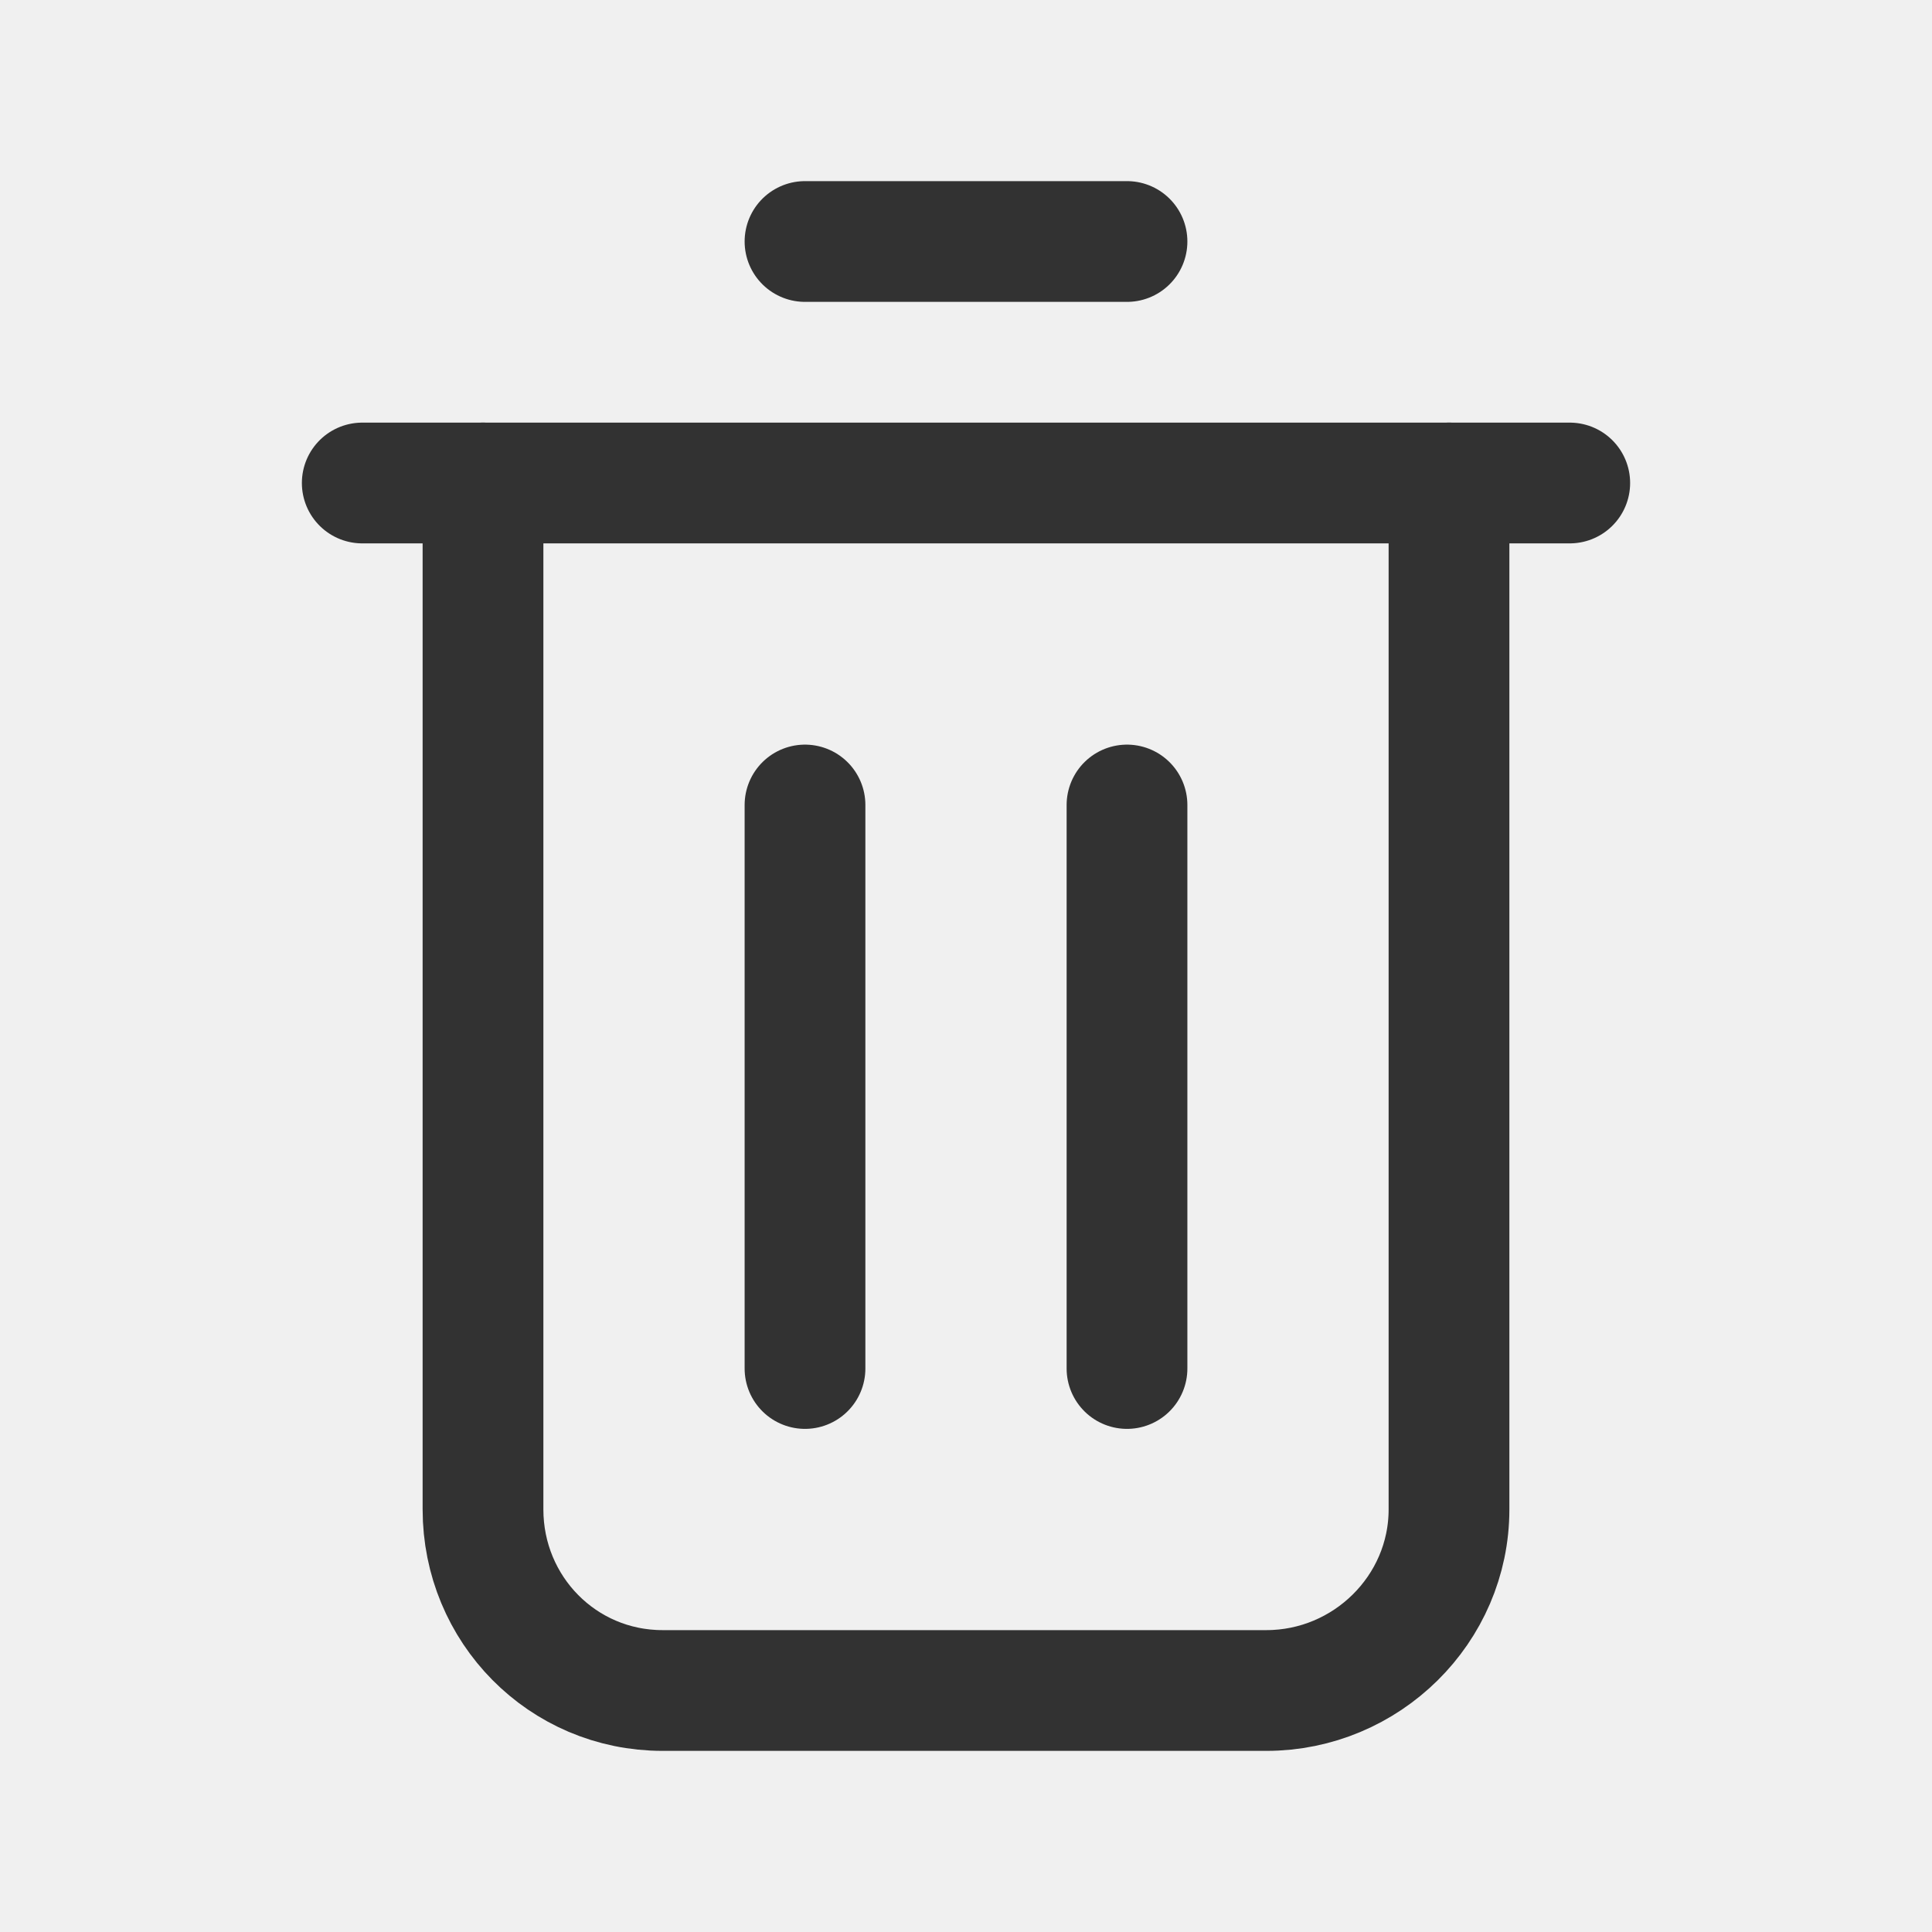
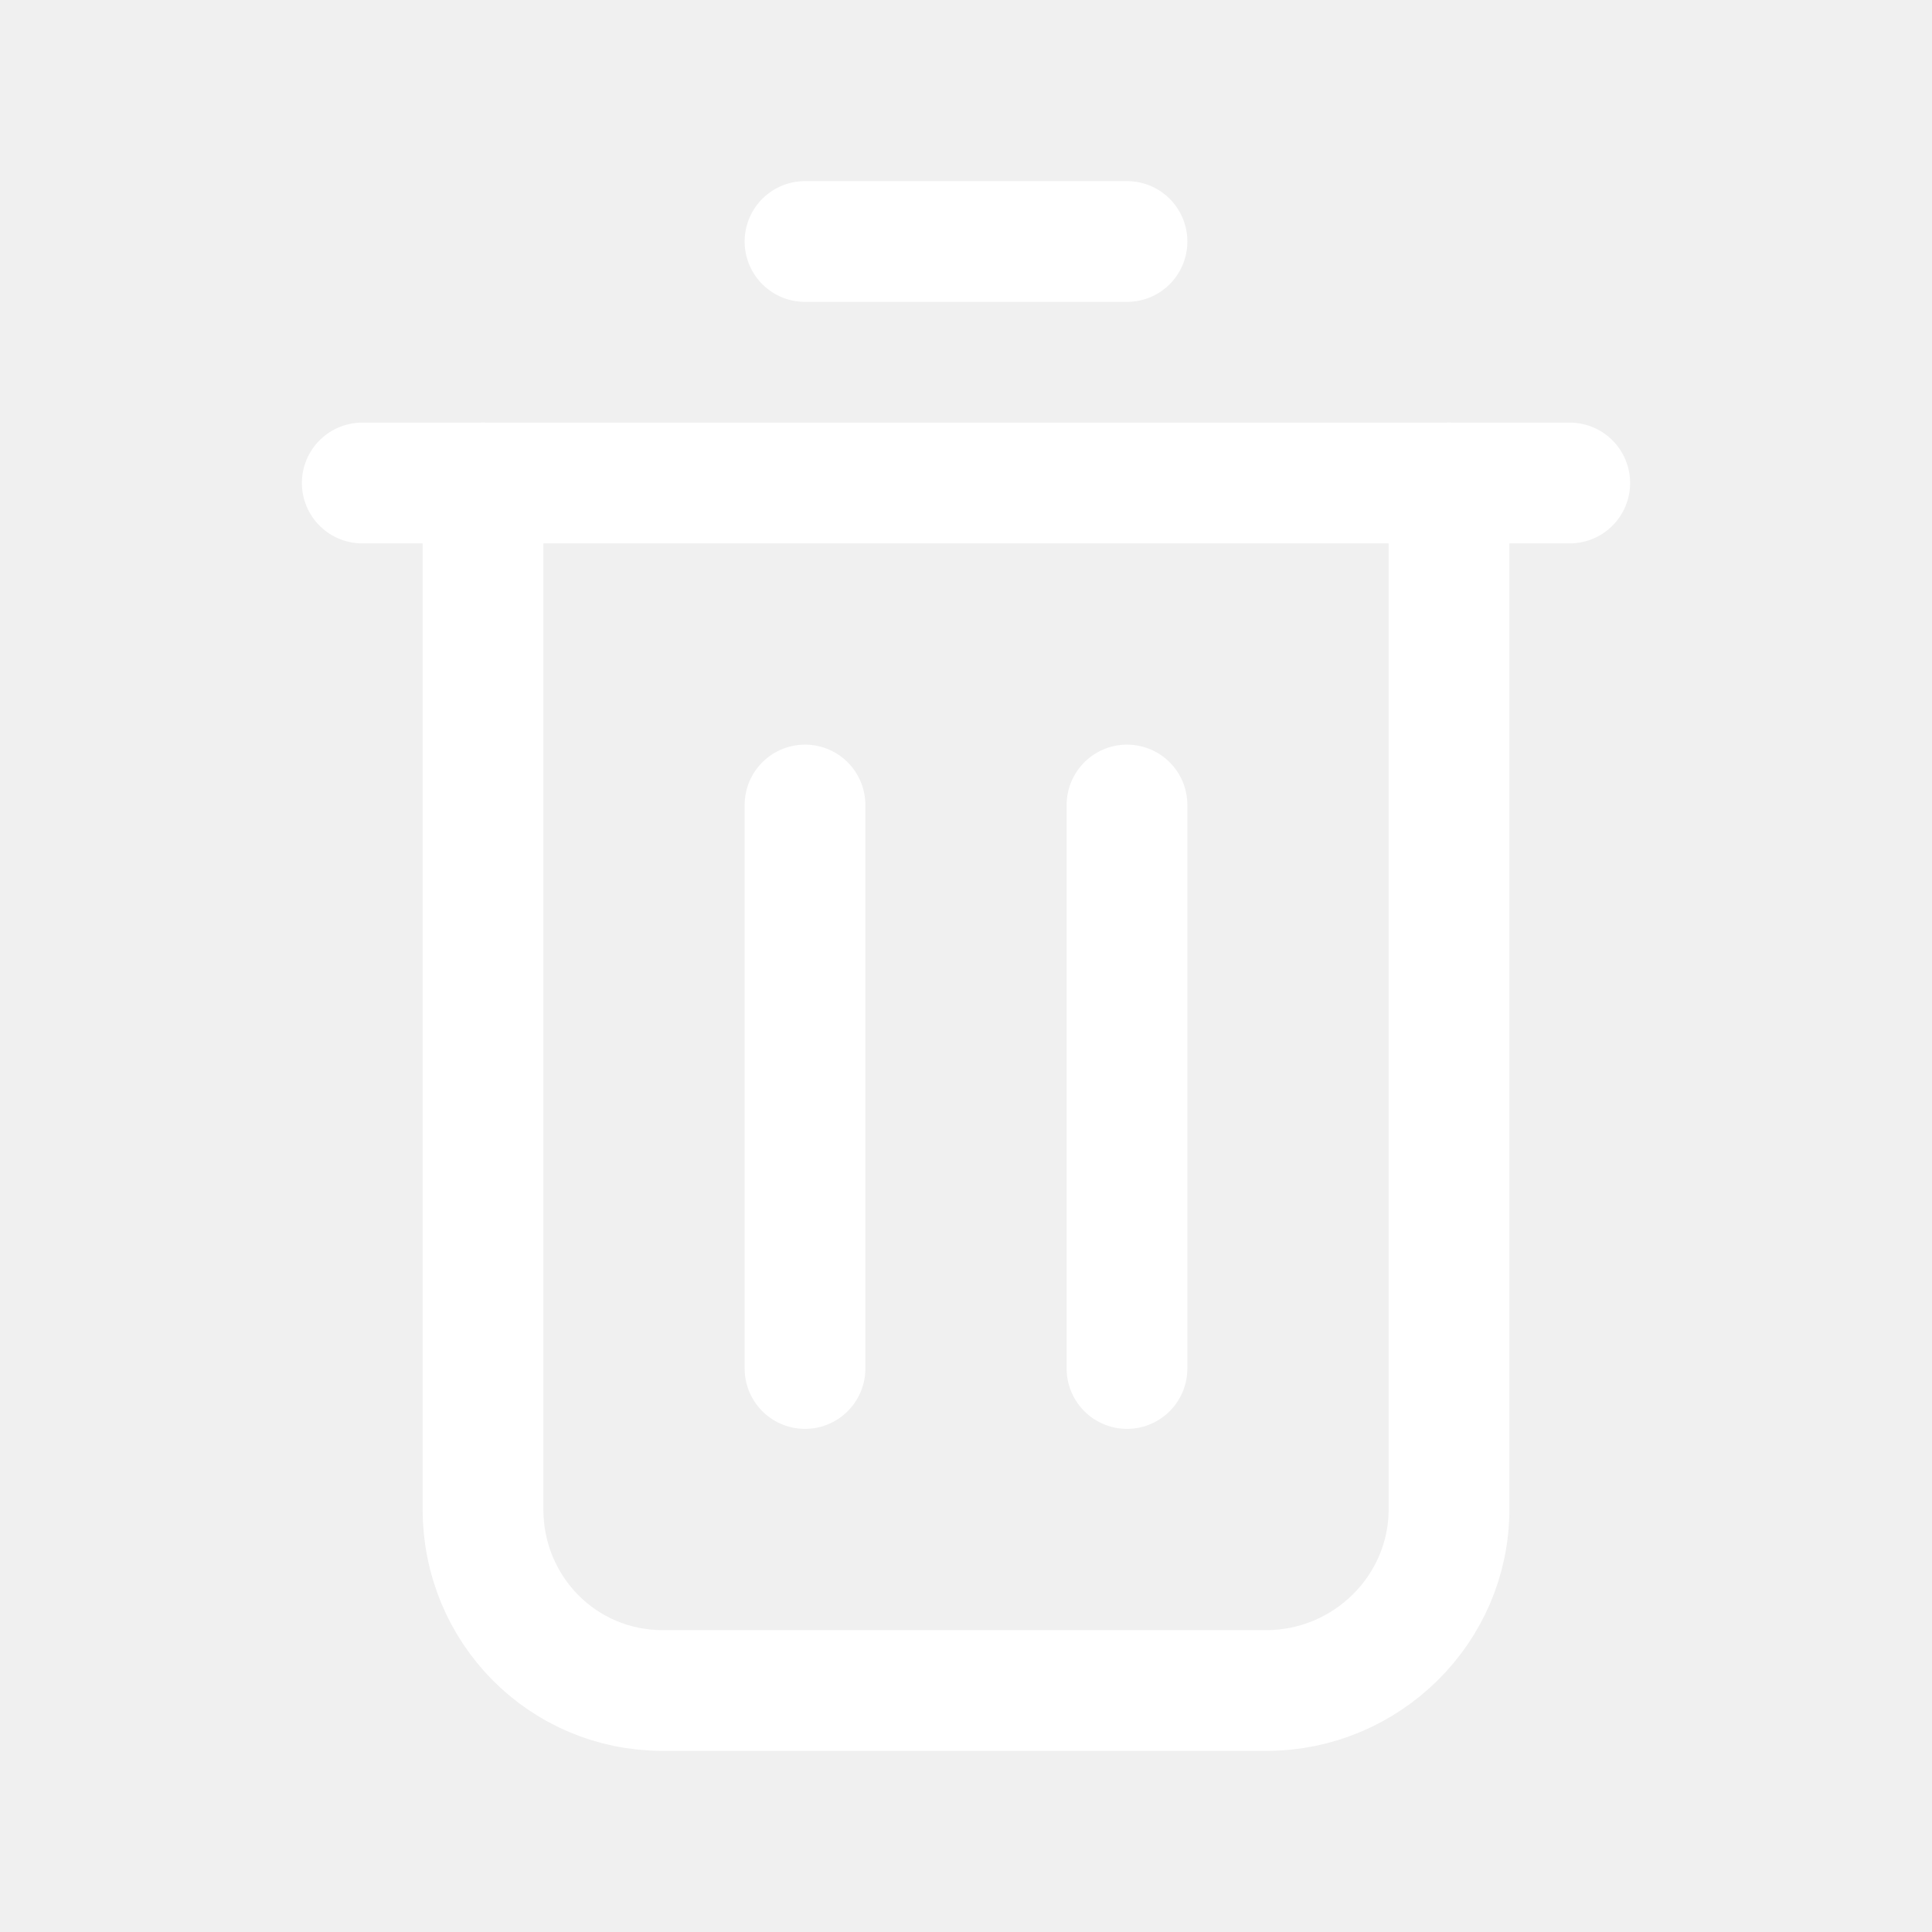
<svg xmlns="http://www.w3.org/2000/svg" width="24" height="24" viewBox="0 0 24 24" fill="none">
-   <path d="M18 6V18.75C18 19.993 16.973 21 15.731 21H8.231C6.988 21 6 19.993 6 18.75V6" stroke="#323232" stroke-width="1.5" stroke-linecap="round" stroke-linejoin="round" />
-   <path d="M19.5 6H4.5" stroke="#323232" stroke-width="1.5" stroke-linecap="round" stroke-linejoin="round" />
-   <path d="M10 3H14" stroke="#323232" stroke-width="1.5" stroke-linecap="round" stroke-linejoin="round" />
-   <path d="M14 10V17" stroke="#323232" stroke-width="1.5" stroke-linecap="round" stroke-linejoin="round" />
-   <path d="M10 17V10" stroke="#323232" stroke-width="1.5" stroke-linecap="round" stroke-linejoin="round" />
+   <path d="M18 6V18.75C18 19.993 16.973 21 15.731 21H8.231C6.988 21 6 19.993 6 18.75V6" stroke="white" stroke-width="1.5" stroke-linecap="round" stroke-linejoin="round" />
+   <path d="M19.5 6H4.5" stroke="white" stroke-width="1.5" stroke-linecap="round" stroke-linejoin="round" />
+   <path d="M10 3H14" stroke="white" stroke-width="1.5" stroke-linecap="round" stroke-linejoin="round" />
+   <path d="M14 10V17" stroke="white" stroke-width="1.5" stroke-linecap="round" stroke-linejoin="round" />
+   <path d="M10 17V10" stroke="white" stroke-width="1.5" stroke-linecap="round" stroke-linejoin="round" />
</svg>
